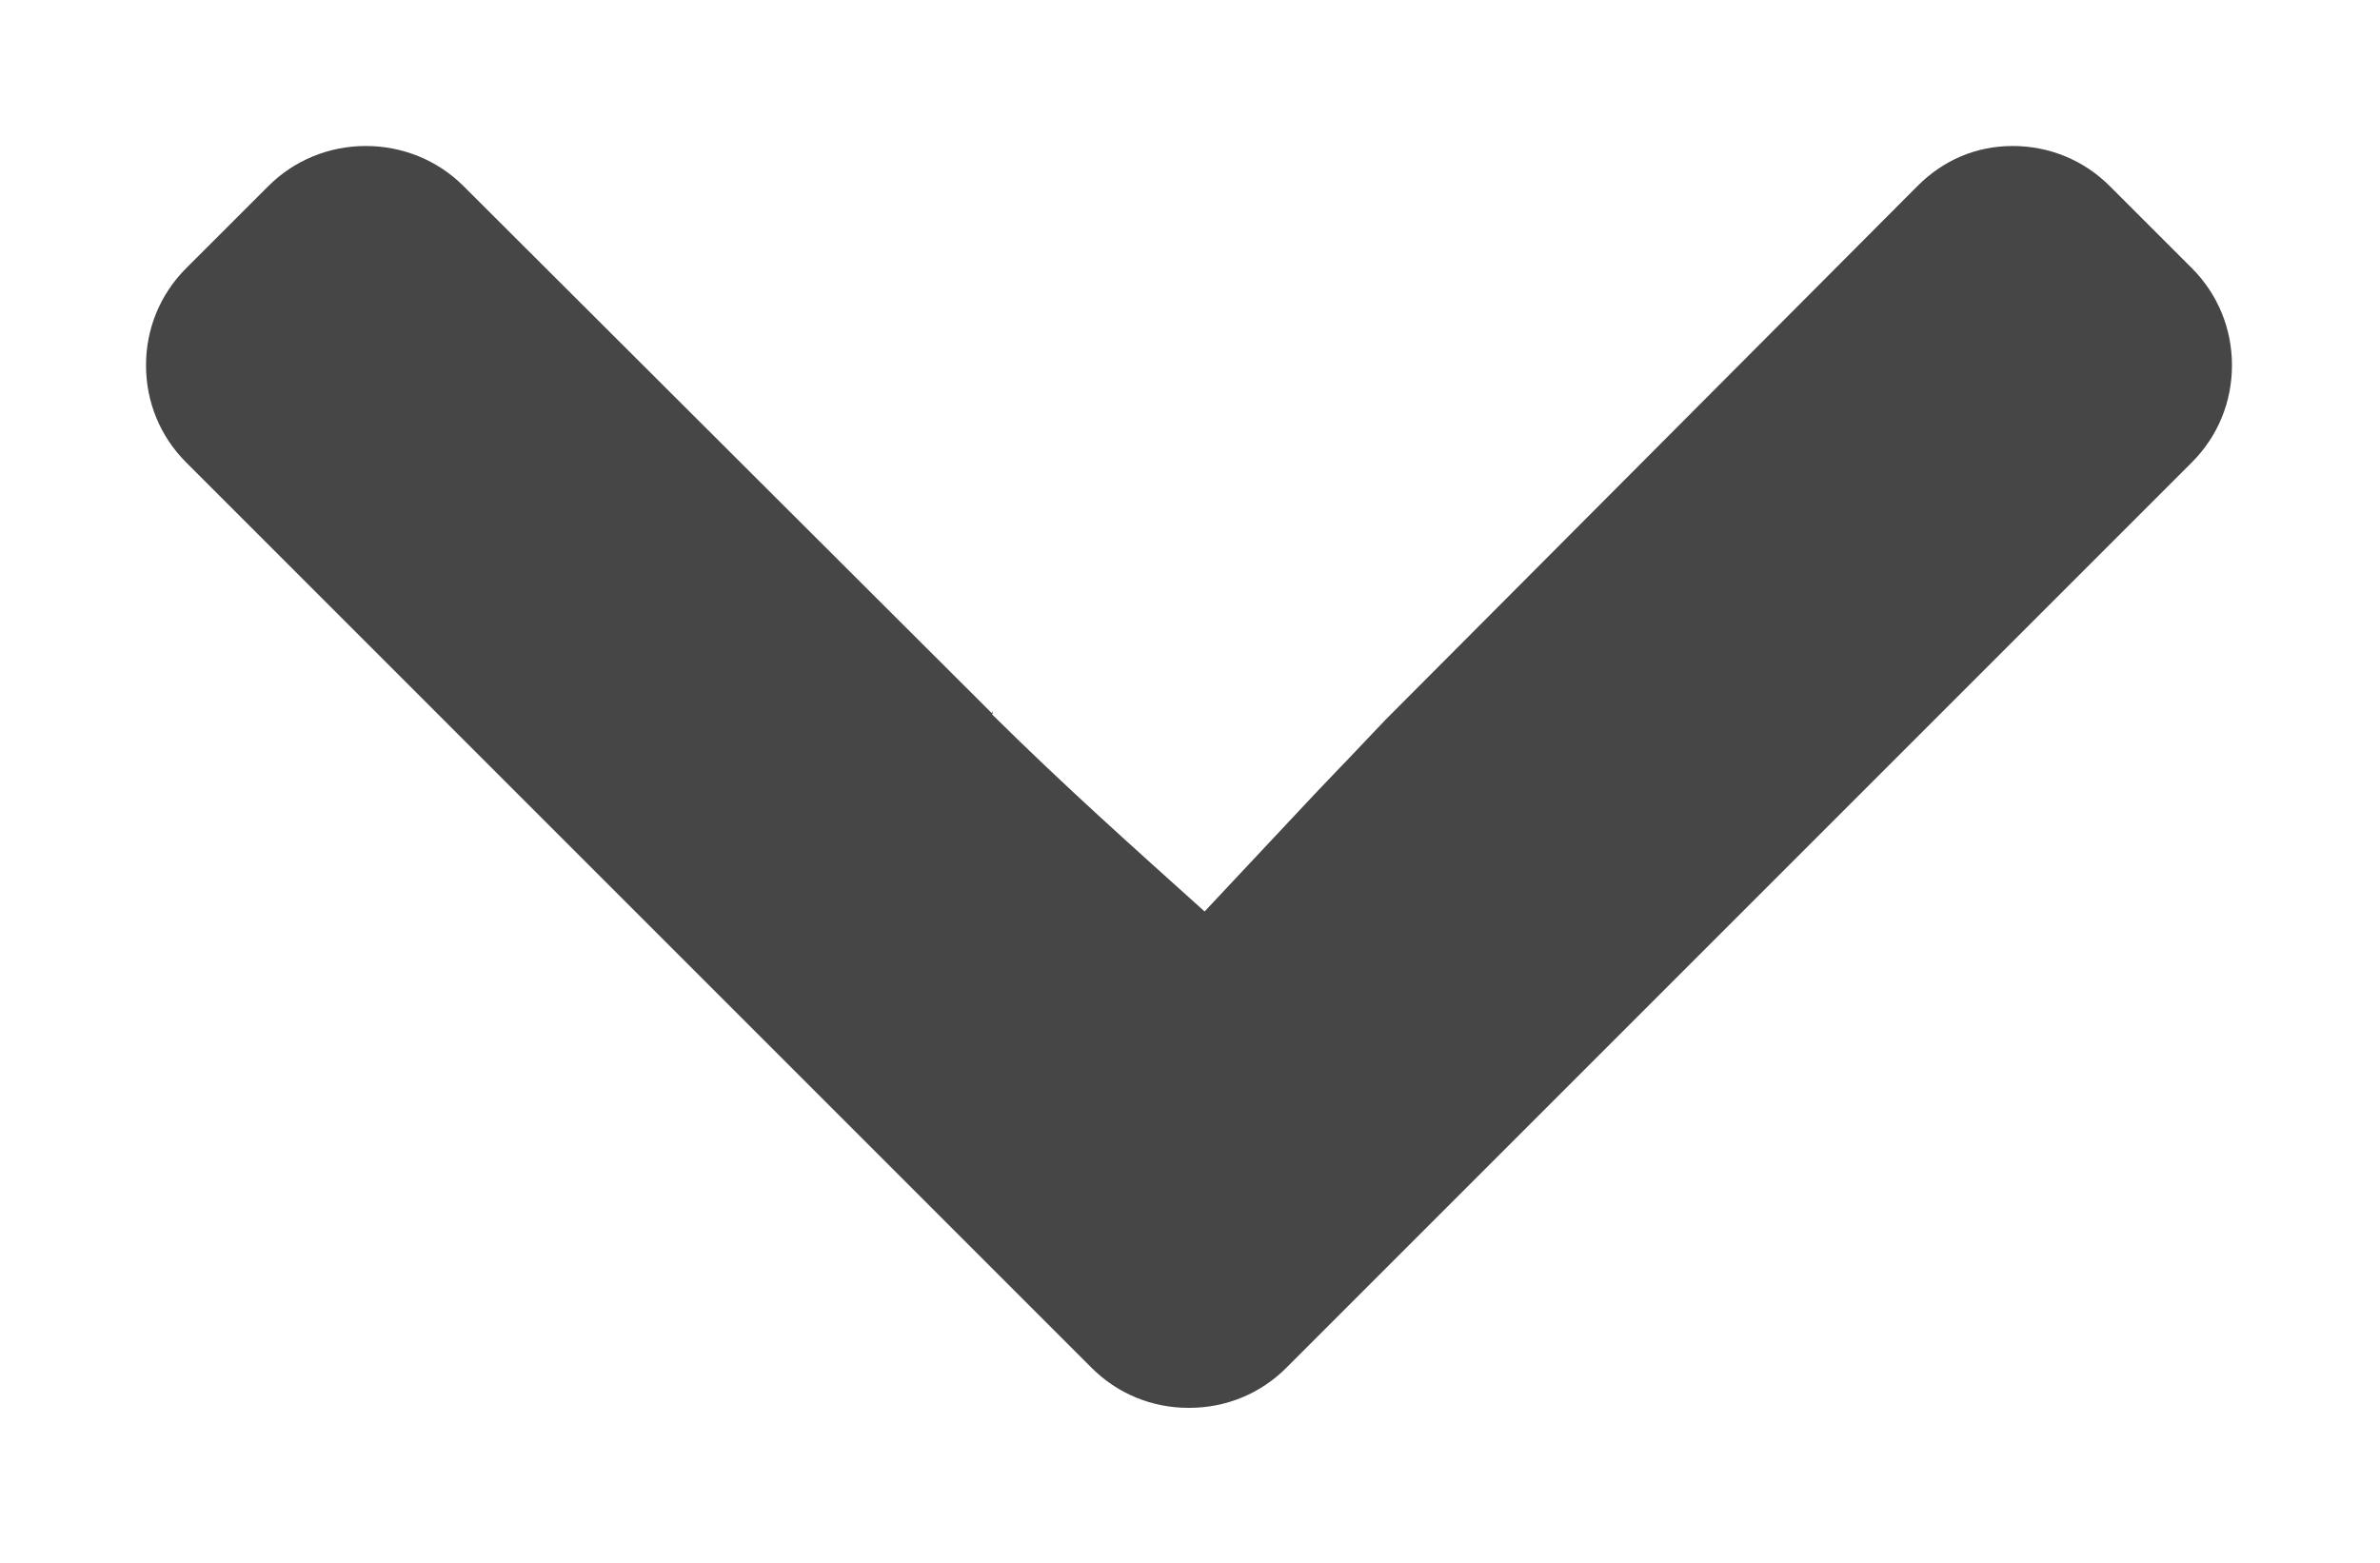
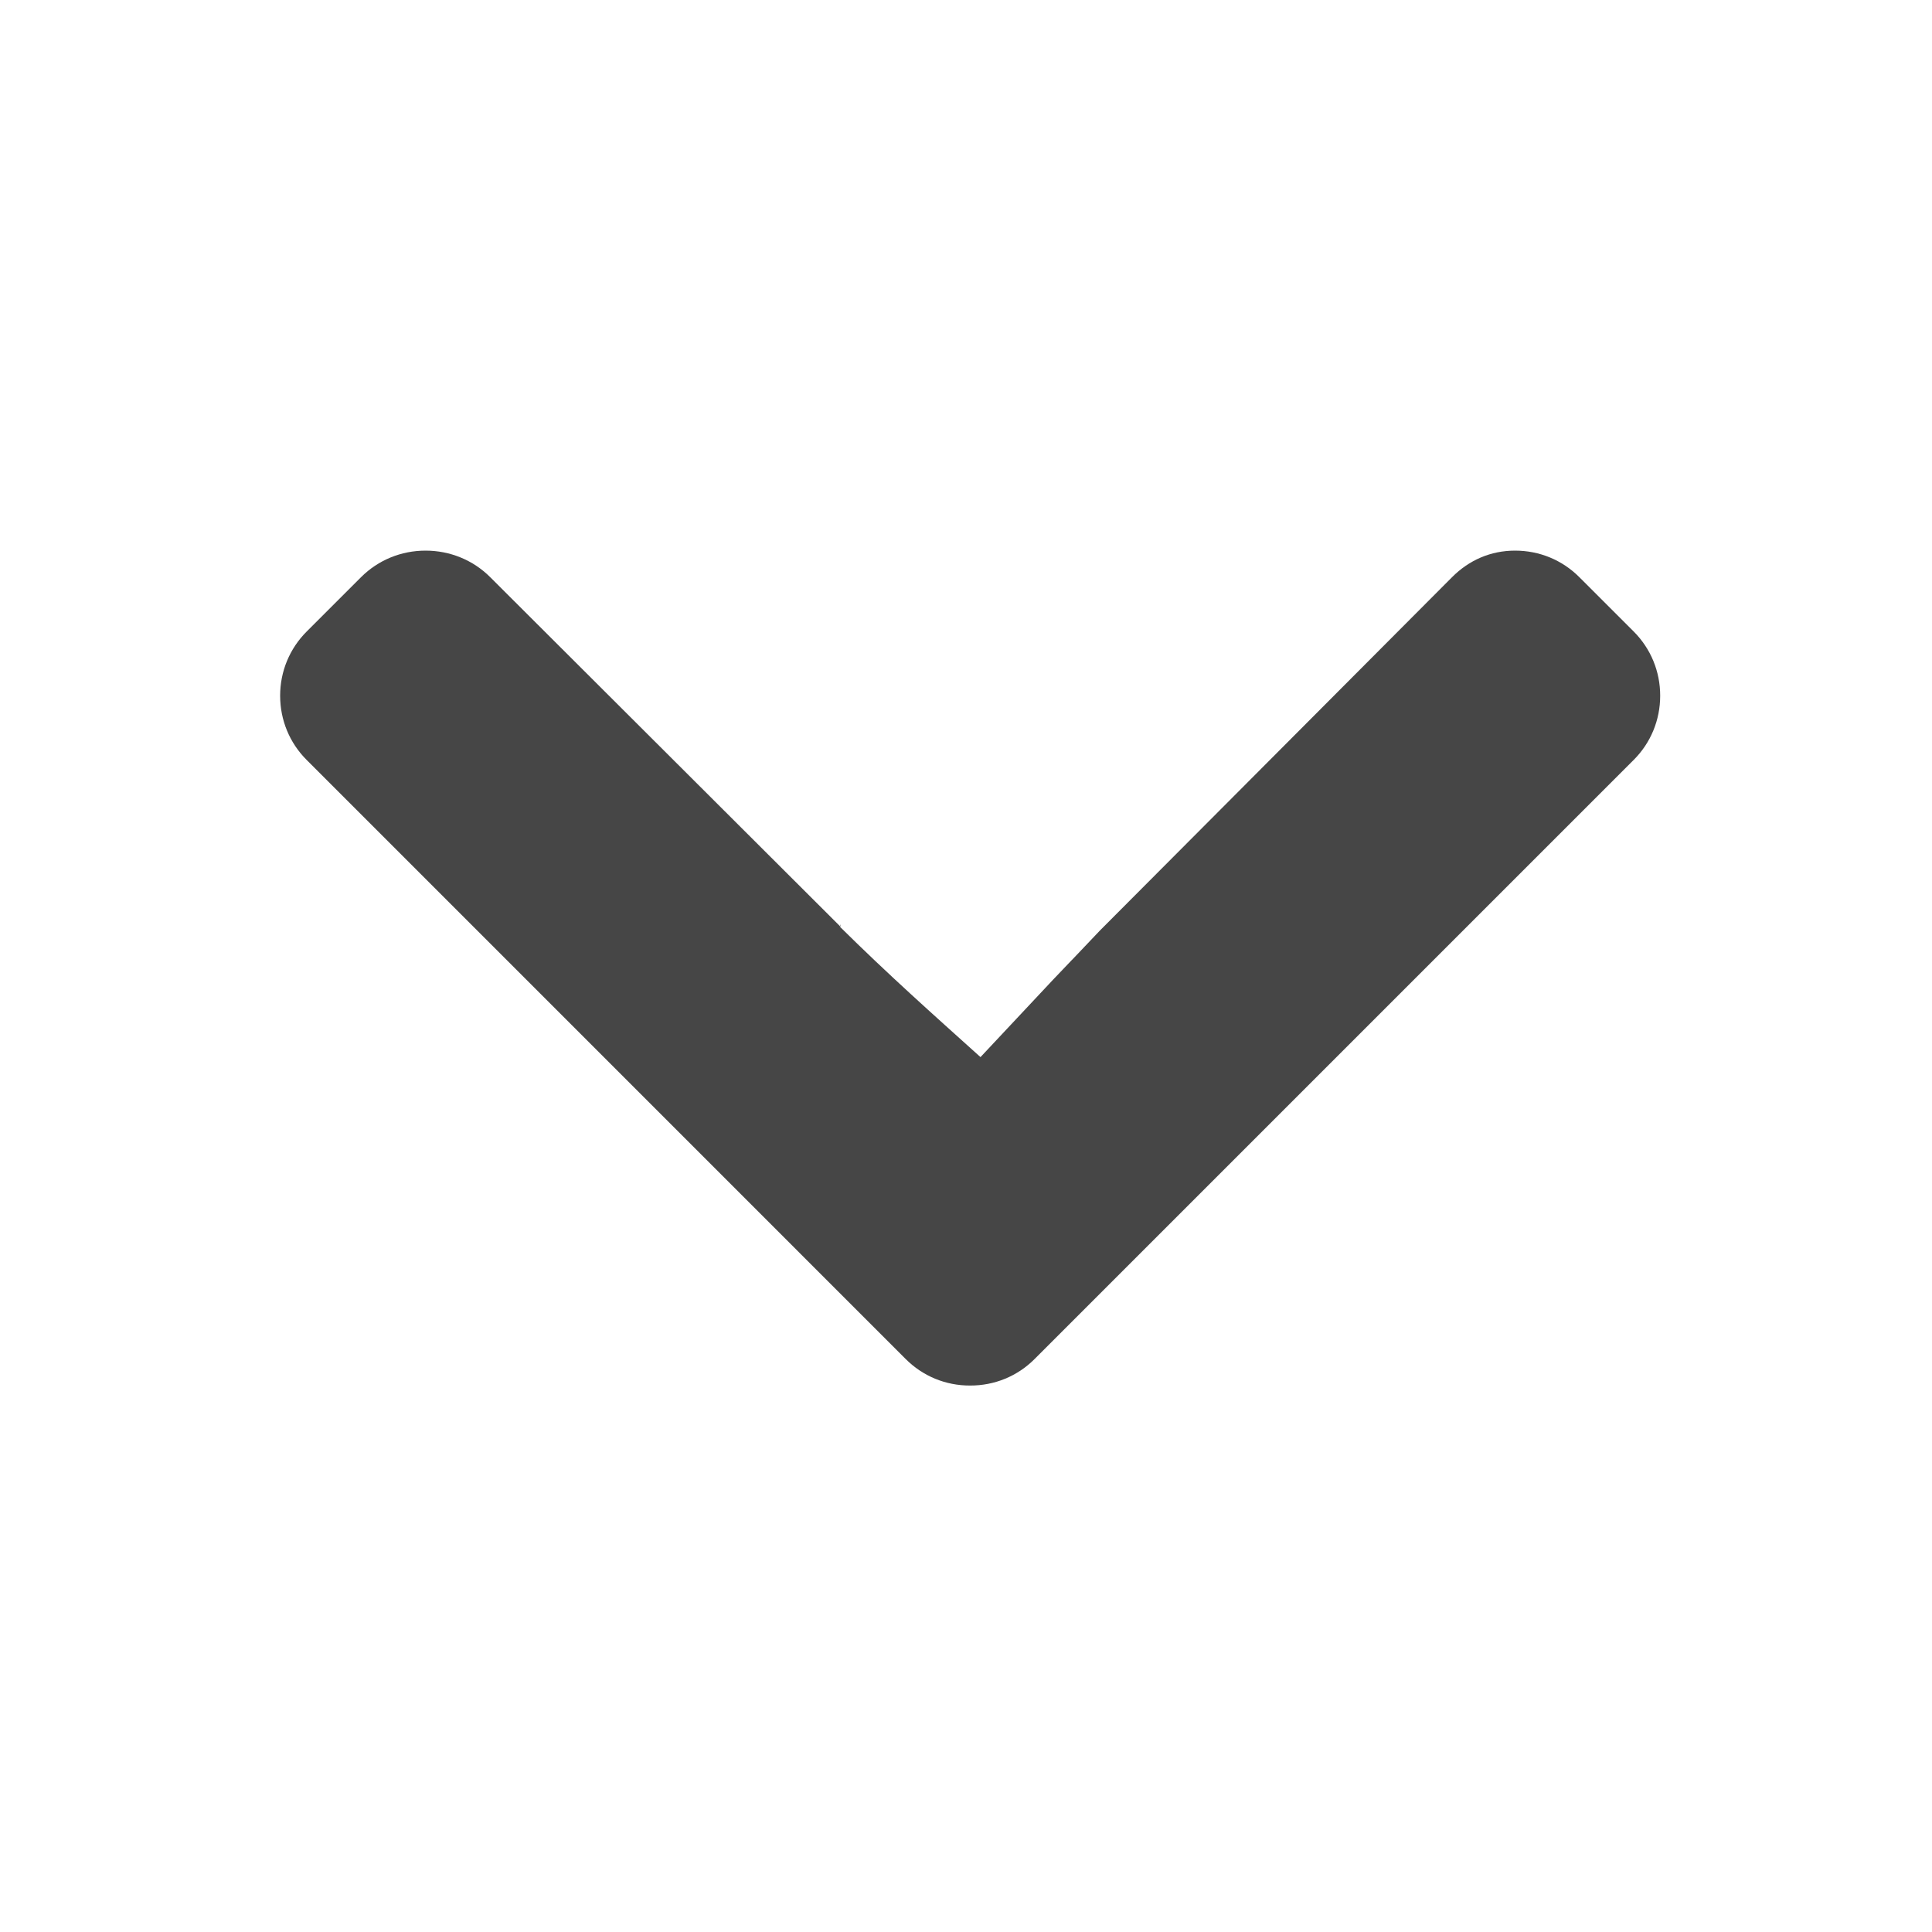
- <svg xmlns="http://www.w3.org/2000/svg" width="163" height="107" viewBox="0 0 163 107" fill="none">
-   <path d="M67.943 48.931L68.002 48.662V48.925L31.741 12.743C29.97 10.972 27.572 10 25.055 10C22.538 10 20.156 10.972 18.382 12.743L12.749 18.373C10.979 20.144 10 22.503 10 25.018C10 27.535 10.972 29.896 12.742 31.666L74.759 93.688C76.536 95.466 78.903 96.438 81.422 96.431C83.954 96.438 86.323 95.466 88.098 93.688L150.12 31.666C151.889 29.896 152.862 27.537 152.862 25.018C152.862 22.503 151.887 20.144 150.12 18.373L144.487 12.743C142.72 10.972 140.359 10 137.842 10C135.326 10 133.09 10.972 131.322 12.743L94.858 49.333C88.805 55.705 94.858 49.333 90 54.431L82.5 62.431C77.5 57.931 73 53.931 67.943 48.931Z" fill="#464646" />
+ <svg xmlns="http://www.w3.org/2000/svg" width="200" height="200" viewBox="0 0 200 200" fill="none">
+   <path d="M86.943 95.931L87.002 95.662V95.925L50.74 59.743C48.97 57.972 46.572 57 44.055 57C41.538 57 39.156 57.972 37.382 59.743L31.749 65.373C29.979 67.144 29 69.503 29 72.019C29 74.535 29.972 76.896 31.742 78.666L93.759 140.688C95.536 142.466 97.903 143.438 100.422 143.431C102.954 143.438 105.323 142.466 107.098 140.688L169.12 78.666C170.889 76.896 171.862 74.537 171.862 72.019C171.862 69.503 170.887 67.144 169.12 65.373L163.487 59.743C161.72 57.972 159.359 57 156.842 57C154.326 57 152.09 57.972 150.322 59.743L113.858 96.333C107.805 102.705 113.858 96.333 109 101.431L101.5 109.431C96.5 104.931 92 100.931 86.943 95.931Z" fill="#464646" />
</svg>
